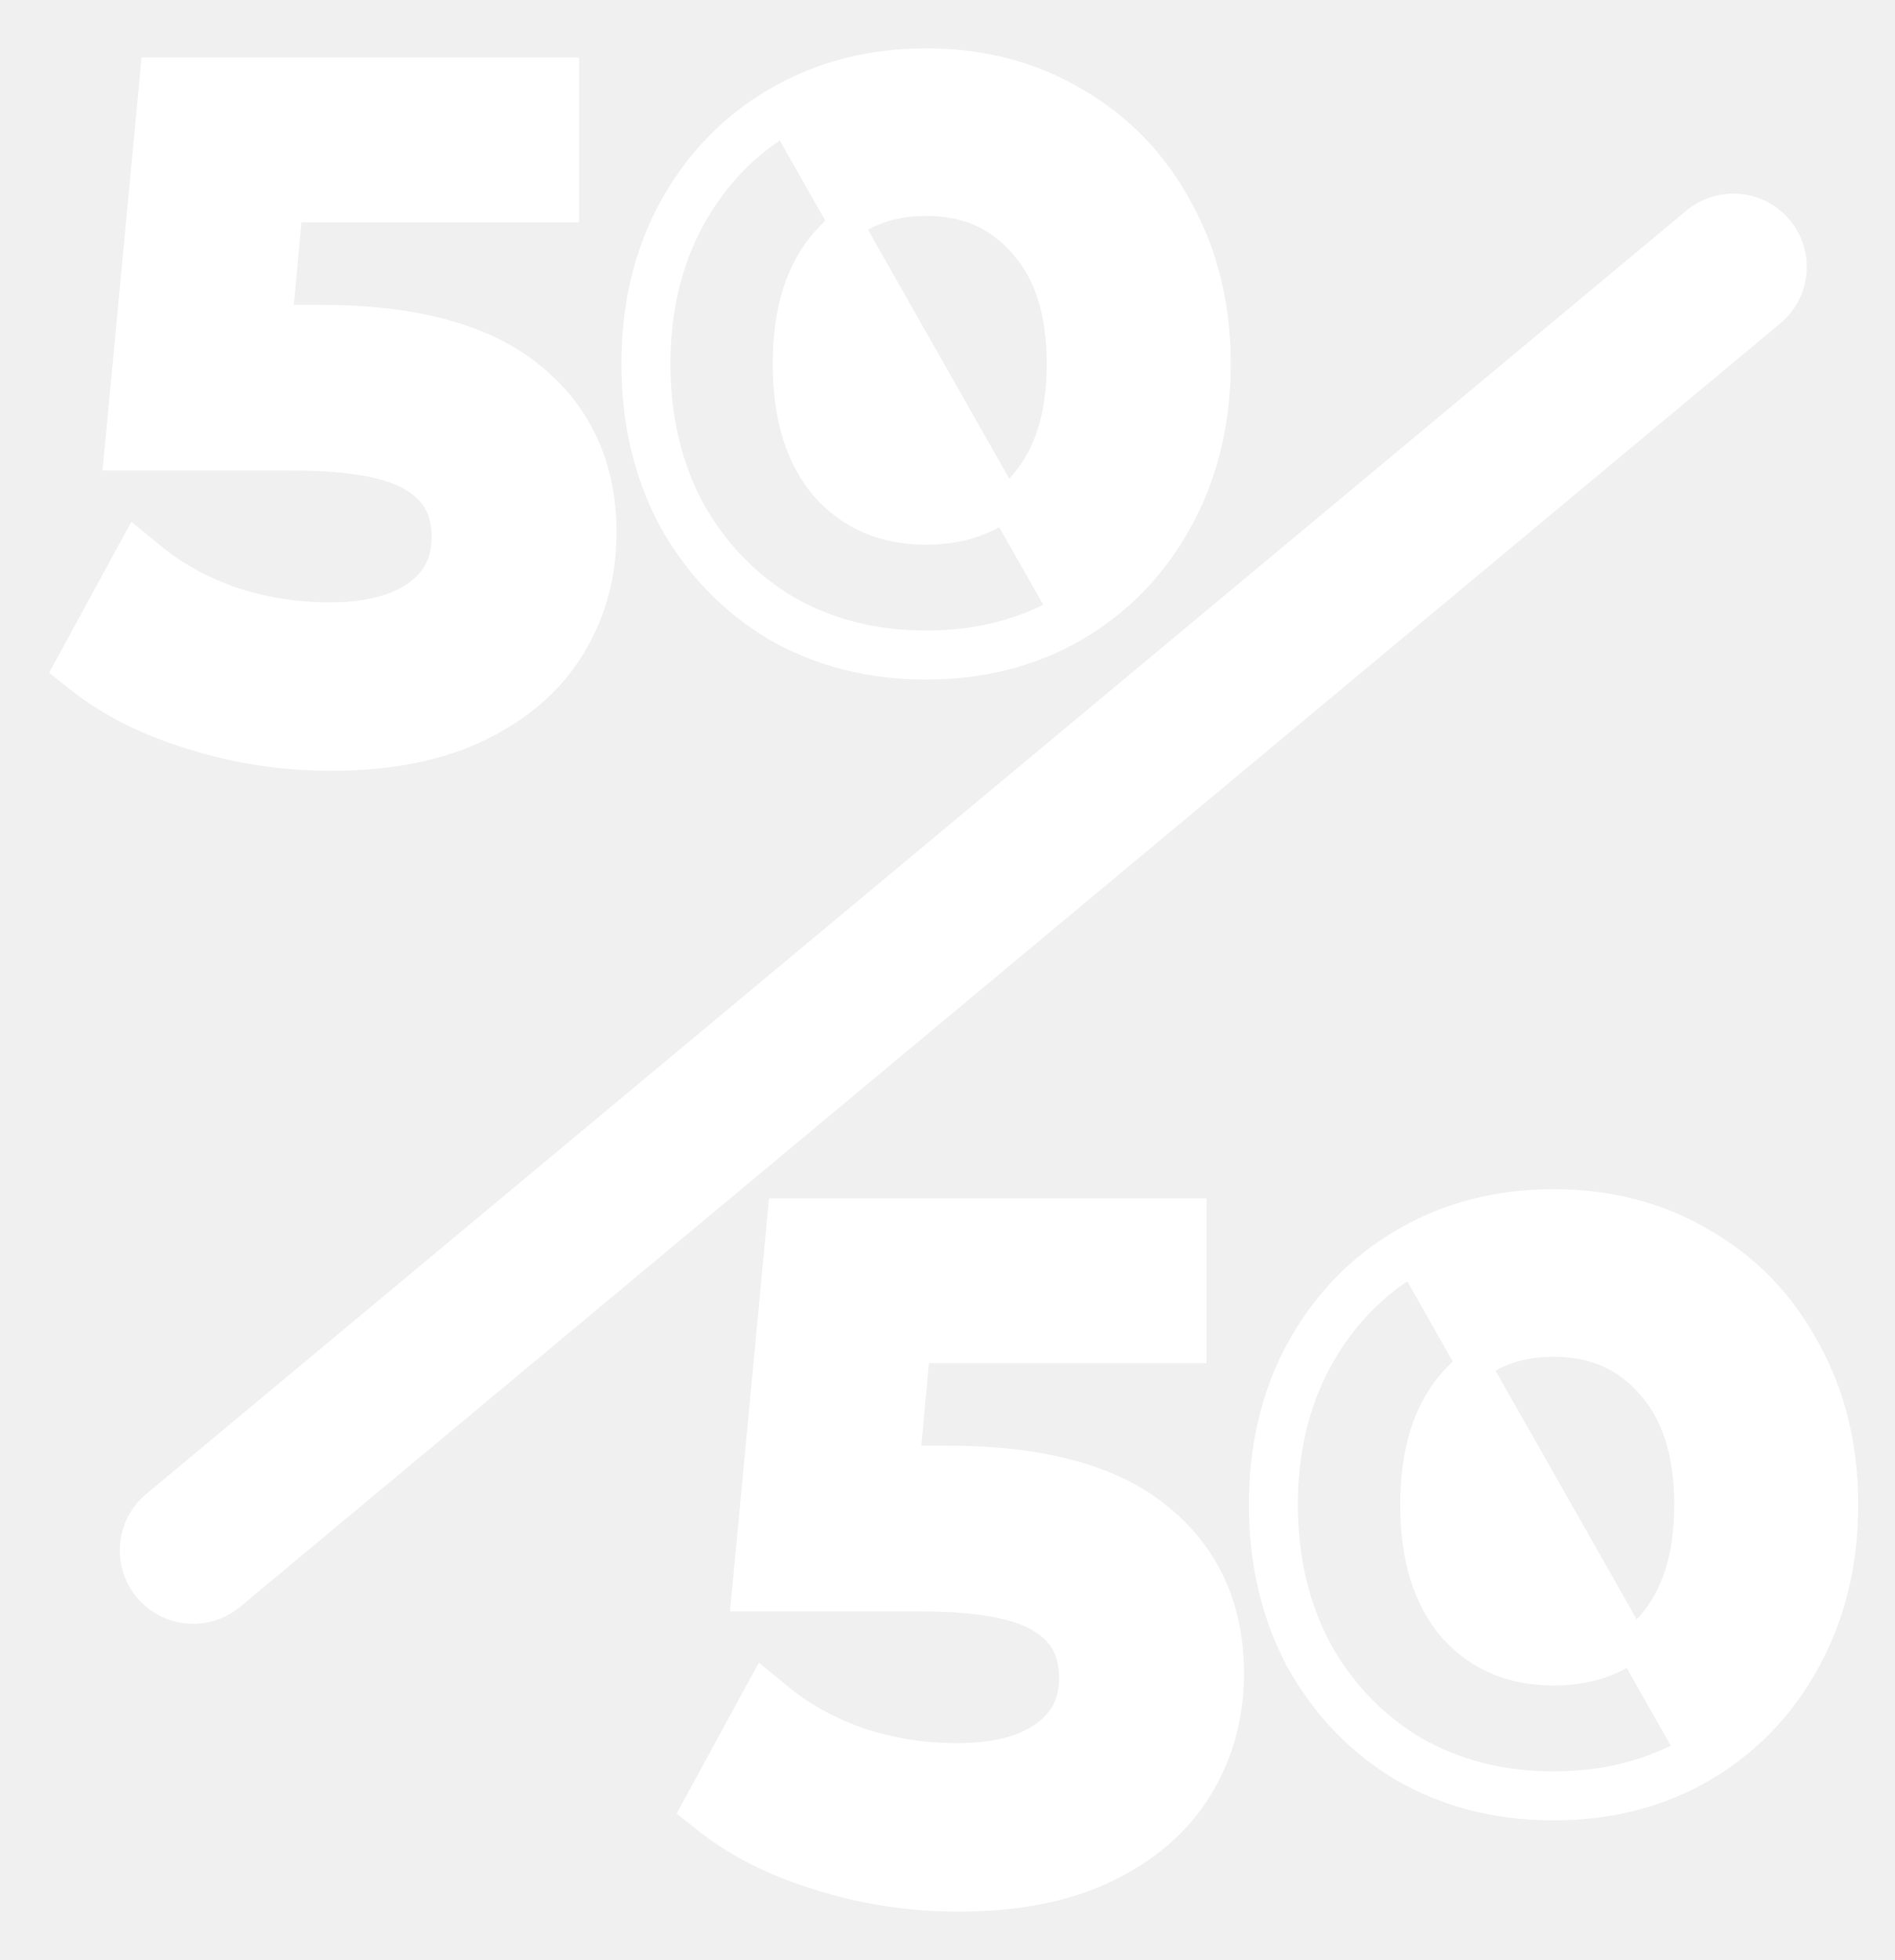
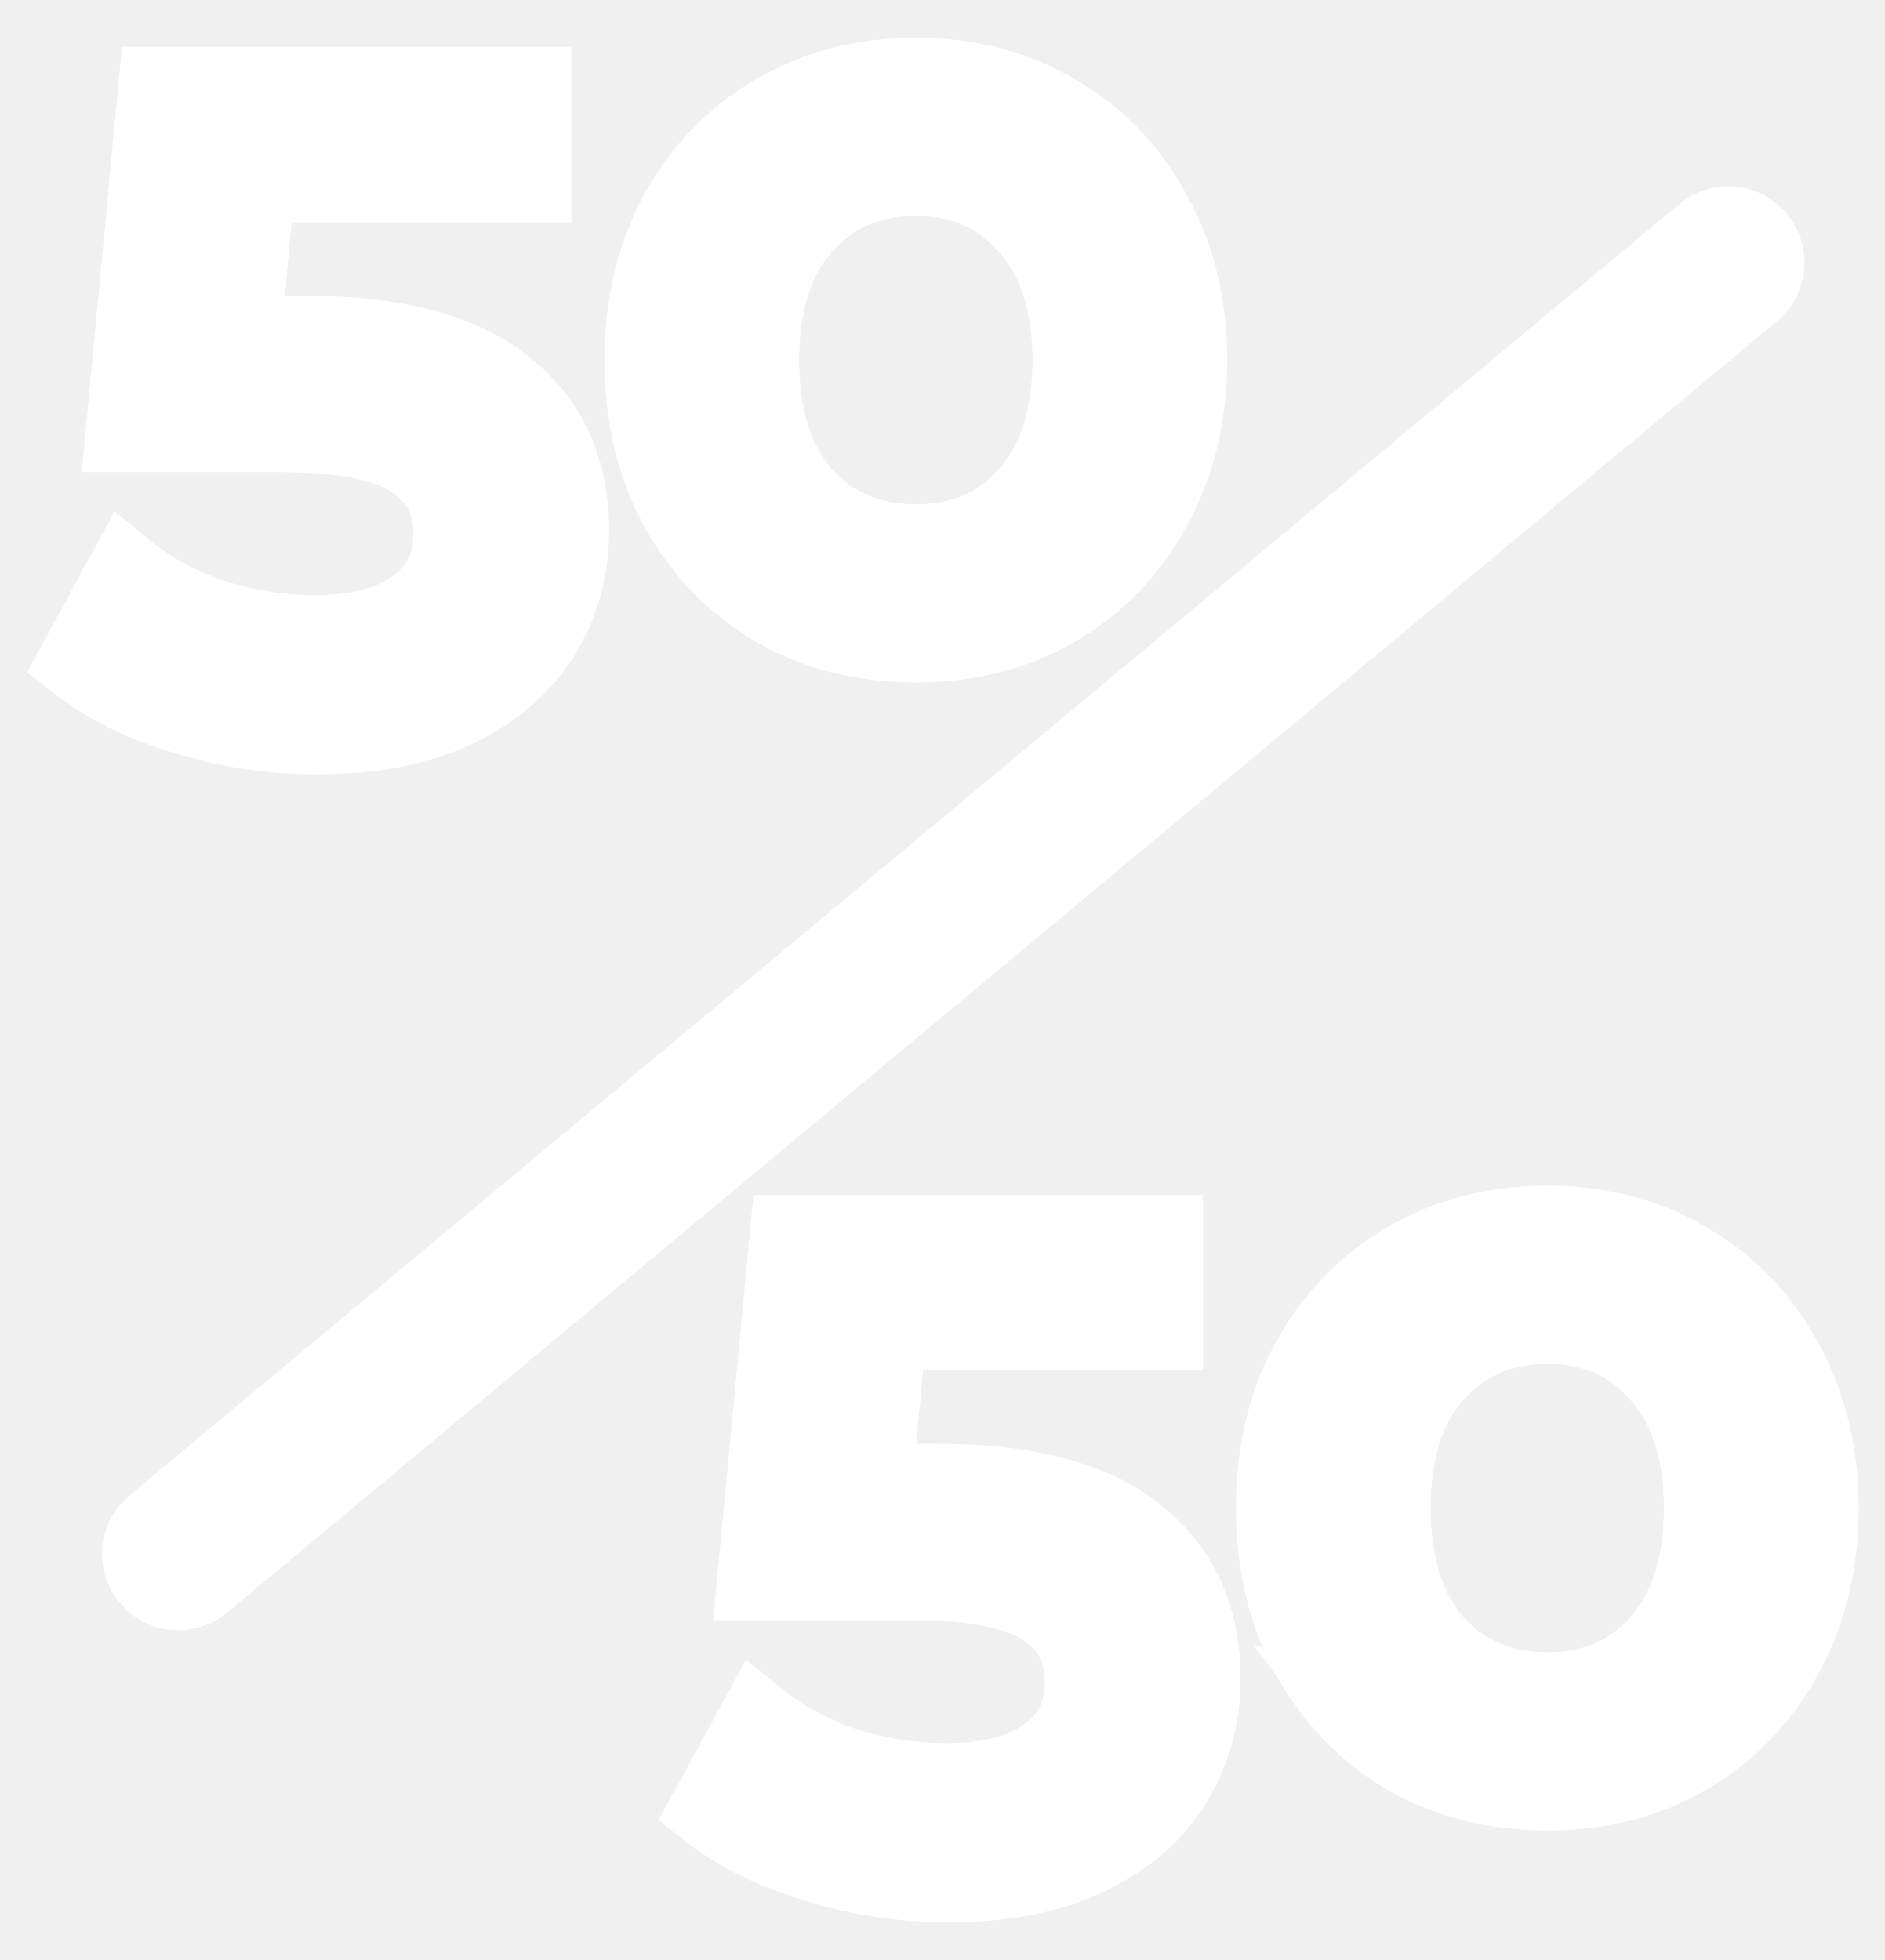
- <svg xmlns="http://www.w3.org/2000/svg" width="29" height="30" viewBox="0 0 29 30" fill="none">
-   <path d="M18.012 7.939C18.397 7.237 18.587 6.446 18.587 5.571C18.587 4.696 18.397 3.909 18.012 3.216C17.637 2.516 17.111 1.97 16.438 1.583C15.772 1.186 15.015 0.99 14.174 0.99C13.333 0.99 12.572 1.186 11.897 1.583C11.232 1.97 10.707 2.516 10.323 3.215L10.322 3.216C9.946 3.909 9.761 4.696 9.761 5.571C9.761 6.445 9.946 7.236 10.322 7.938L10.322 7.938L10.324 7.941C10.708 8.631 11.232 9.175 11.895 9.571L11.895 9.571L11.898 9.573C12.573 9.96 13.334 10.151 14.174 10.151C15.014 10.151 15.771 9.96 16.437 9.572L16.438 9.572C17.111 9.176 17.636 8.631 18.012 7.939ZM18.012 7.939C18.012 7.94 18.012 7.94 18.011 7.94L17.792 7.82M18.012 7.939C18.012 7.939 18.012 7.939 18.012 7.939L17.792 7.82M17.792 7.82C17.438 8.472 16.945 8.984 16.311 9.356M17.792 7.82C18.155 7.158 18.337 6.409 18.337 5.571C18.337 4.732 18.155 3.987 17.792 3.335C17.438 2.674 16.945 2.162 16.311 1.799V9.356M16.311 9.356C15.688 9.72 14.975 9.901 14.174 9.901C13.373 9.901 12.656 9.72 12.023 9.356C11.399 8.984 10.905 8.472 10.542 7.82C10.188 7.158 10.011 6.409 10.011 5.571C10.011 4.732 10.188 3.987 10.542 3.335C10.905 2.674 11.399 2.162 12.023 1.799L16.311 9.356ZM4.885 4.915H4.223L4.386 3.152H8.363H8.613V2.902V1.38V1.13H8.363H2.622H2.394L2.373 1.356L1.87 6.679L1.844 6.952H2.119H4.479C5.431 6.952 6.041 7.084 6.366 7.301L6.366 7.301L6.372 7.305C6.694 7.507 6.856 7.801 6.856 8.225C6.856 8.611 6.707 8.903 6.401 9.126C6.095 9.345 5.65 9.47 5.038 9.47C4.525 9.47 4.026 9.39 3.54 9.231C3.062 9.063 2.656 8.839 2.319 8.562L2.086 8.371L1.941 8.636L1.173 10.047L1.072 10.232L1.237 10.363C1.713 10.739 2.291 11.027 2.967 11.23C3.643 11.442 4.343 11.548 5.066 11.548C5.94 11.548 6.692 11.404 7.312 11.104C7.926 10.807 8.399 10.399 8.716 9.877C9.03 9.361 9.186 8.785 9.186 8.155C9.186 7.165 8.827 6.364 8.101 5.781C7.375 5.189 6.287 4.915 4.885 4.915ZM15.676 3.709L15.676 3.709L15.679 3.713C16.063 4.138 16.271 4.746 16.271 5.571C16.271 6.395 16.063 7.009 15.677 7.444L15.677 7.444C15.3 7.87 14.807 8.087 14.174 8.087C13.542 8.087 13.043 7.871 12.657 7.444C12.28 7.009 12.077 6.395 12.077 5.571C12.077 4.744 12.281 4.136 12.657 3.711C13.044 3.274 13.543 3.055 14.174 3.055C14.806 3.055 15.298 3.274 15.676 3.709Z" fill="white" stroke="white" stroke-width="0.5" />
-   <path d="M27.616 25.401C28.001 24.699 28.191 23.908 28.191 23.032C28.191 22.158 28.001 21.371 27.616 20.678C27.241 19.978 26.715 19.432 26.042 19.045C25.376 18.648 24.619 18.452 23.778 18.452C22.937 18.452 22.176 18.648 21.501 19.045C20.836 19.432 20.311 19.978 19.927 20.677L19.926 20.678C19.55 21.371 19.365 22.158 19.365 23.032C19.365 23.907 19.55 24.698 19.926 25.399L19.926 25.4L19.928 25.403C20.312 26.093 20.836 26.637 21.499 27.033L21.499 27.033L21.502 27.035C22.177 27.422 22.938 27.613 23.778 27.613C24.618 27.613 25.375 27.422 26.041 27.034L26.042 27.034C26.715 26.638 27.24 26.093 27.616 25.401ZM27.616 25.401C27.616 25.401 27.616 25.402 27.615 25.402L27.396 25.282M27.616 25.401C27.616 25.401 27.616 25.401 27.616 25.401L27.396 25.282M27.396 25.282C27.042 25.933 26.549 26.446 25.916 26.818M27.396 25.282C27.759 24.62 27.941 23.871 27.941 23.032C27.941 22.194 27.759 21.449 27.396 20.797C27.042 20.136 26.549 19.624 25.916 19.261V26.818M25.916 26.818C25.291 27.181 24.579 27.363 23.778 27.363C22.977 27.363 22.26 27.181 21.627 26.818C21.003 26.446 20.509 25.933 20.146 25.282C19.792 24.62 19.615 23.871 19.615 23.032C19.615 22.194 19.792 21.449 20.146 20.797C20.509 20.136 21.003 19.624 21.627 19.261L25.916 26.818ZM14.489 22.377H13.827L13.99 20.614H17.967H18.217V20.364V18.842V18.592H17.967H12.226H11.998L11.977 18.818L11.474 24.14L11.448 24.414H11.723H14.084C15.035 24.414 15.645 24.546 15.97 24.763L15.97 24.763L15.976 24.767C16.298 24.969 16.46 25.263 16.46 25.687C16.46 26.073 16.311 26.365 16.005 26.587C15.699 26.807 15.254 26.931 14.642 26.931C14.129 26.931 13.63 26.852 13.144 26.693C12.666 26.525 12.26 26.301 11.923 26.024L11.69 25.833L11.545 26.098L10.777 27.509L10.676 27.694L10.841 27.825C11.317 28.201 11.895 28.489 12.571 28.692C13.247 28.904 13.947 29.01 14.67 29.01C15.544 29.01 16.296 28.866 16.916 28.566C17.53 28.269 18.003 27.861 18.32 27.339C18.634 26.823 18.79 26.247 18.79 25.617C18.79 24.627 18.431 23.826 17.705 23.243C16.979 22.651 15.891 22.377 14.489 22.377ZM25.28 21.171L25.28 21.171L25.283 21.174C25.667 21.599 25.875 22.208 25.875 23.032C25.875 23.857 25.667 24.471 25.281 24.906L25.281 24.906C24.904 25.332 24.412 25.548 23.778 25.548C23.146 25.548 22.648 25.333 22.261 24.906C21.884 24.471 21.681 23.857 21.681 23.032C21.681 22.206 21.885 21.598 22.261 21.172C22.648 20.736 23.146 20.517 23.778 20.517C24.41 20.517 24.902 20.736 25.28 21.171Z" fill="white" stroke="white" stroke-width="0.5" />
-   <path fill-rule="evenodd" clip-rule="evenodd" d="M27.201 3.527C27.51 3.898 27.46 4.448 27.089 4.757L3.516 24.402C3.145 24.71 2.595 24.66 2.286 24.29C1.977 23.919 2.027 23.369 2.398 23.06L25.971 3.416C26.342 3.107 26.892 3.157 27.201 3.527Z" fill="white" stroke="white" stroke-width="0.5" stroke-linecap="round" />
+ <svg xmlns="http://www.w3.org/2000/svg" width="25" height="26" viewBox="0 0 25 26" fill="none">
+   <path d="M4.046 4.173H3.504L3.64 2.7H7.079H7.329V2.45V1.122V0.872H7.079H2.072H1.845L1.823 1.098L1.385 5.74L1.359 6.013H1.633H3.692C4.522 6.013 5.045 6.129 5.32 6.313L5.32 6.313L5.326 6.316C5.597 6.486 5.733 6.732 5.733 7.091C5.733 7.418 5.608 7.663 5.349 7.851C5.09 8.037 4.709 8.145 4.18 8.145C3.736 8.145 3.304 8.076 2.883 7.939C2.47 7.793 2.119 7.6 1.829 7.361L1.595 7.169L1.45 7.435L0.78 8.665L0.68 8.85L0.845 8.981C1.263 9.312 1.772 9.565 2.364 9.743C2.957 9.929 3.571 10.022 4.204 10.022C4.969 10.022 5.63 9.896 6.177 9.631C6.717 9.37 7.134 9.011 7.415 8.549C7.692 8.094 7.829 7.585 7.829 7.03C7.829 6.159 7.512 5.451 6.871 4.936C6.23 4.412 5.272 4.173 4.046 4.173ZM10.143 8.293L10.143 8.293L10.146 8.295C10.74 8.636 11.409 8.803 12.147 8.803C12.885 8.803 13.55 8.636 14.137 8.294L14.138 8.294C14.729 7.946 15.192 7.466 15.522 6.858C15.861 6.241 16.027 5.545 16.027 4.777C16.027 4.009 15.861 3.317 15.522 2.708C15.192 2.092 14.73 1.612 14.137 1.272C13.551 0.922 12.885 0.75 12.147 0.75C11.408 0.75 10.739 0.922 10.145 1.272C9.56 1.612 9.098 2.093 8.76 2.707L8.76 2.708C8.429 3.318 8.267 4.01 8.267 4.777C8.267 5.544 8.429 6.239 8.759 6.856L8.759 6.856L8.761 6.86C9.099 7.466 9.56 7.945 10.143 8.293ZM13.432 3.174L13.432 3.174L13.436 3.178C13.764 3.541 13.944 4.063 13.944 4.777C13.944 5.49 13.764 6.017 13.434 6.389L13.434 6.39C13.112 6.754 12.691 6.939 12.147 6.939C11.604 6.939 11.178 6.754 10.848 6.39C10.526 6.018 10.35 5.49 10.35 4.777C10.35 4.061 10.527 3.539 10.848 3.176C11.179 2.802 11.605 2.614 12.147 2.614C12.689 2.614 13.11 2.802 13.432 3.174Z" fill="white" stroke="white" stroke-width="0.5" />
+   <path d="M12.421 19.402H11.879L12.016 17.928H15.455H15.705V17.678V16.35V16.1H15.455H10.448H10.22L10.199 16.327L9.76 20.968L9.734 21.242H10.009H12.068C12.897 21.242 13.42 21.358 13.696 21.541L13.696 21.541L13.701 21.545C13.972 21.715 14.108 21.961 14.108 22.32C14.108 22.647 13.983 22.892 13.725 23.079C13.465 23.265 13.085 23.373 12.555 23.373C12.111 23.373 11.68 23.305 11.259 23.167C10.845 23.021 10.495 22.828 10.204 22.589L9.97 22.398L9.826 22.663L9.156 23.894L9.055 24.078L9.22 24.209C9.639 24.541 10.147 24.793 10.74 24.971C11.332 25.157 11.946 25.25 12.579 25.25C13.345 25.25 14.006 25.124 14.552 24.86C15.092 24.598 15.51 24.239 15.79 23.777C16.067 23.322 16.204 22.814 16.204 22.259C16.204 21.387 15.887 20.679 15.246 20.164C14.605 19.64 13.647 19.402 12.421 19.402ZM18.518 23.521L18.518 23.521L18.522 23.523C19.116 23.864 19.785 24.032 20.523 24.032C21.26 24.032 21.926 23.864 22.512 23.523L22.513 23.522C23.105 23.174 23.567 22.694 23.897 22.086C24.236 21.469 24.403 20.773 24.403 20.005C24.403 19.238 24.236 18.546 23.897 17.936C23.568 17.321 23.105 16.84 22.513 16.5C21.926 16.15 21.261 15.978 20.523 15.978C19.784 15.978 19.114 16.151 18.52 16.5C17.935 16.84 17.473 17.321 17.136 17.935L17.135 17.936C16.804 18.546 16.642 19.238 16.642 20.005C16.642 20.772 16.804 21.467 17.135 22.084L17.134 22.084L17.137 22.088C17.474 22.694 17.935 23.173 18.518 23.521ZM21.808 18.402L21.808 18.402L21.811 18.406C22.139 18.769 22.319 19.291 22.319 20.005C22.319 20.719 22.139 21.246 21.81 21.618L21.809 21.618C21.487 21.982 21.067 22.167 20.523 22.167C19.979 22.167 19.554 21.983 19.223 21.618C18.902 21.246 18.726 20.719 18.726 20.005C18.726 19.29 18.902 18.767 19.223 18.404C19.555 18.031 19.98 17.843 20.523 17.843C21.065 17.843 21.485 18.031 21.808 18.402Z" fill="white" stroke="white" stroke-width="0.5" />
+   <path fill-rule="evenodd" clip-rule="evenodd" d="M23.508 2.995C23.777 3.318 23.733 3.798 23.41 4.067L2.852 21.199C2.529 21.468 2.049 21.425 1.78 21.102C1.51 20.779 1.554 20.299 1.877 20.029L22.435 2.897C22.758 2.628 23.239 2.672 23.508 2.995Z" fill="white" stroke="white" stroke-width="0.5" stroke-linecap="round" />
</svg>
